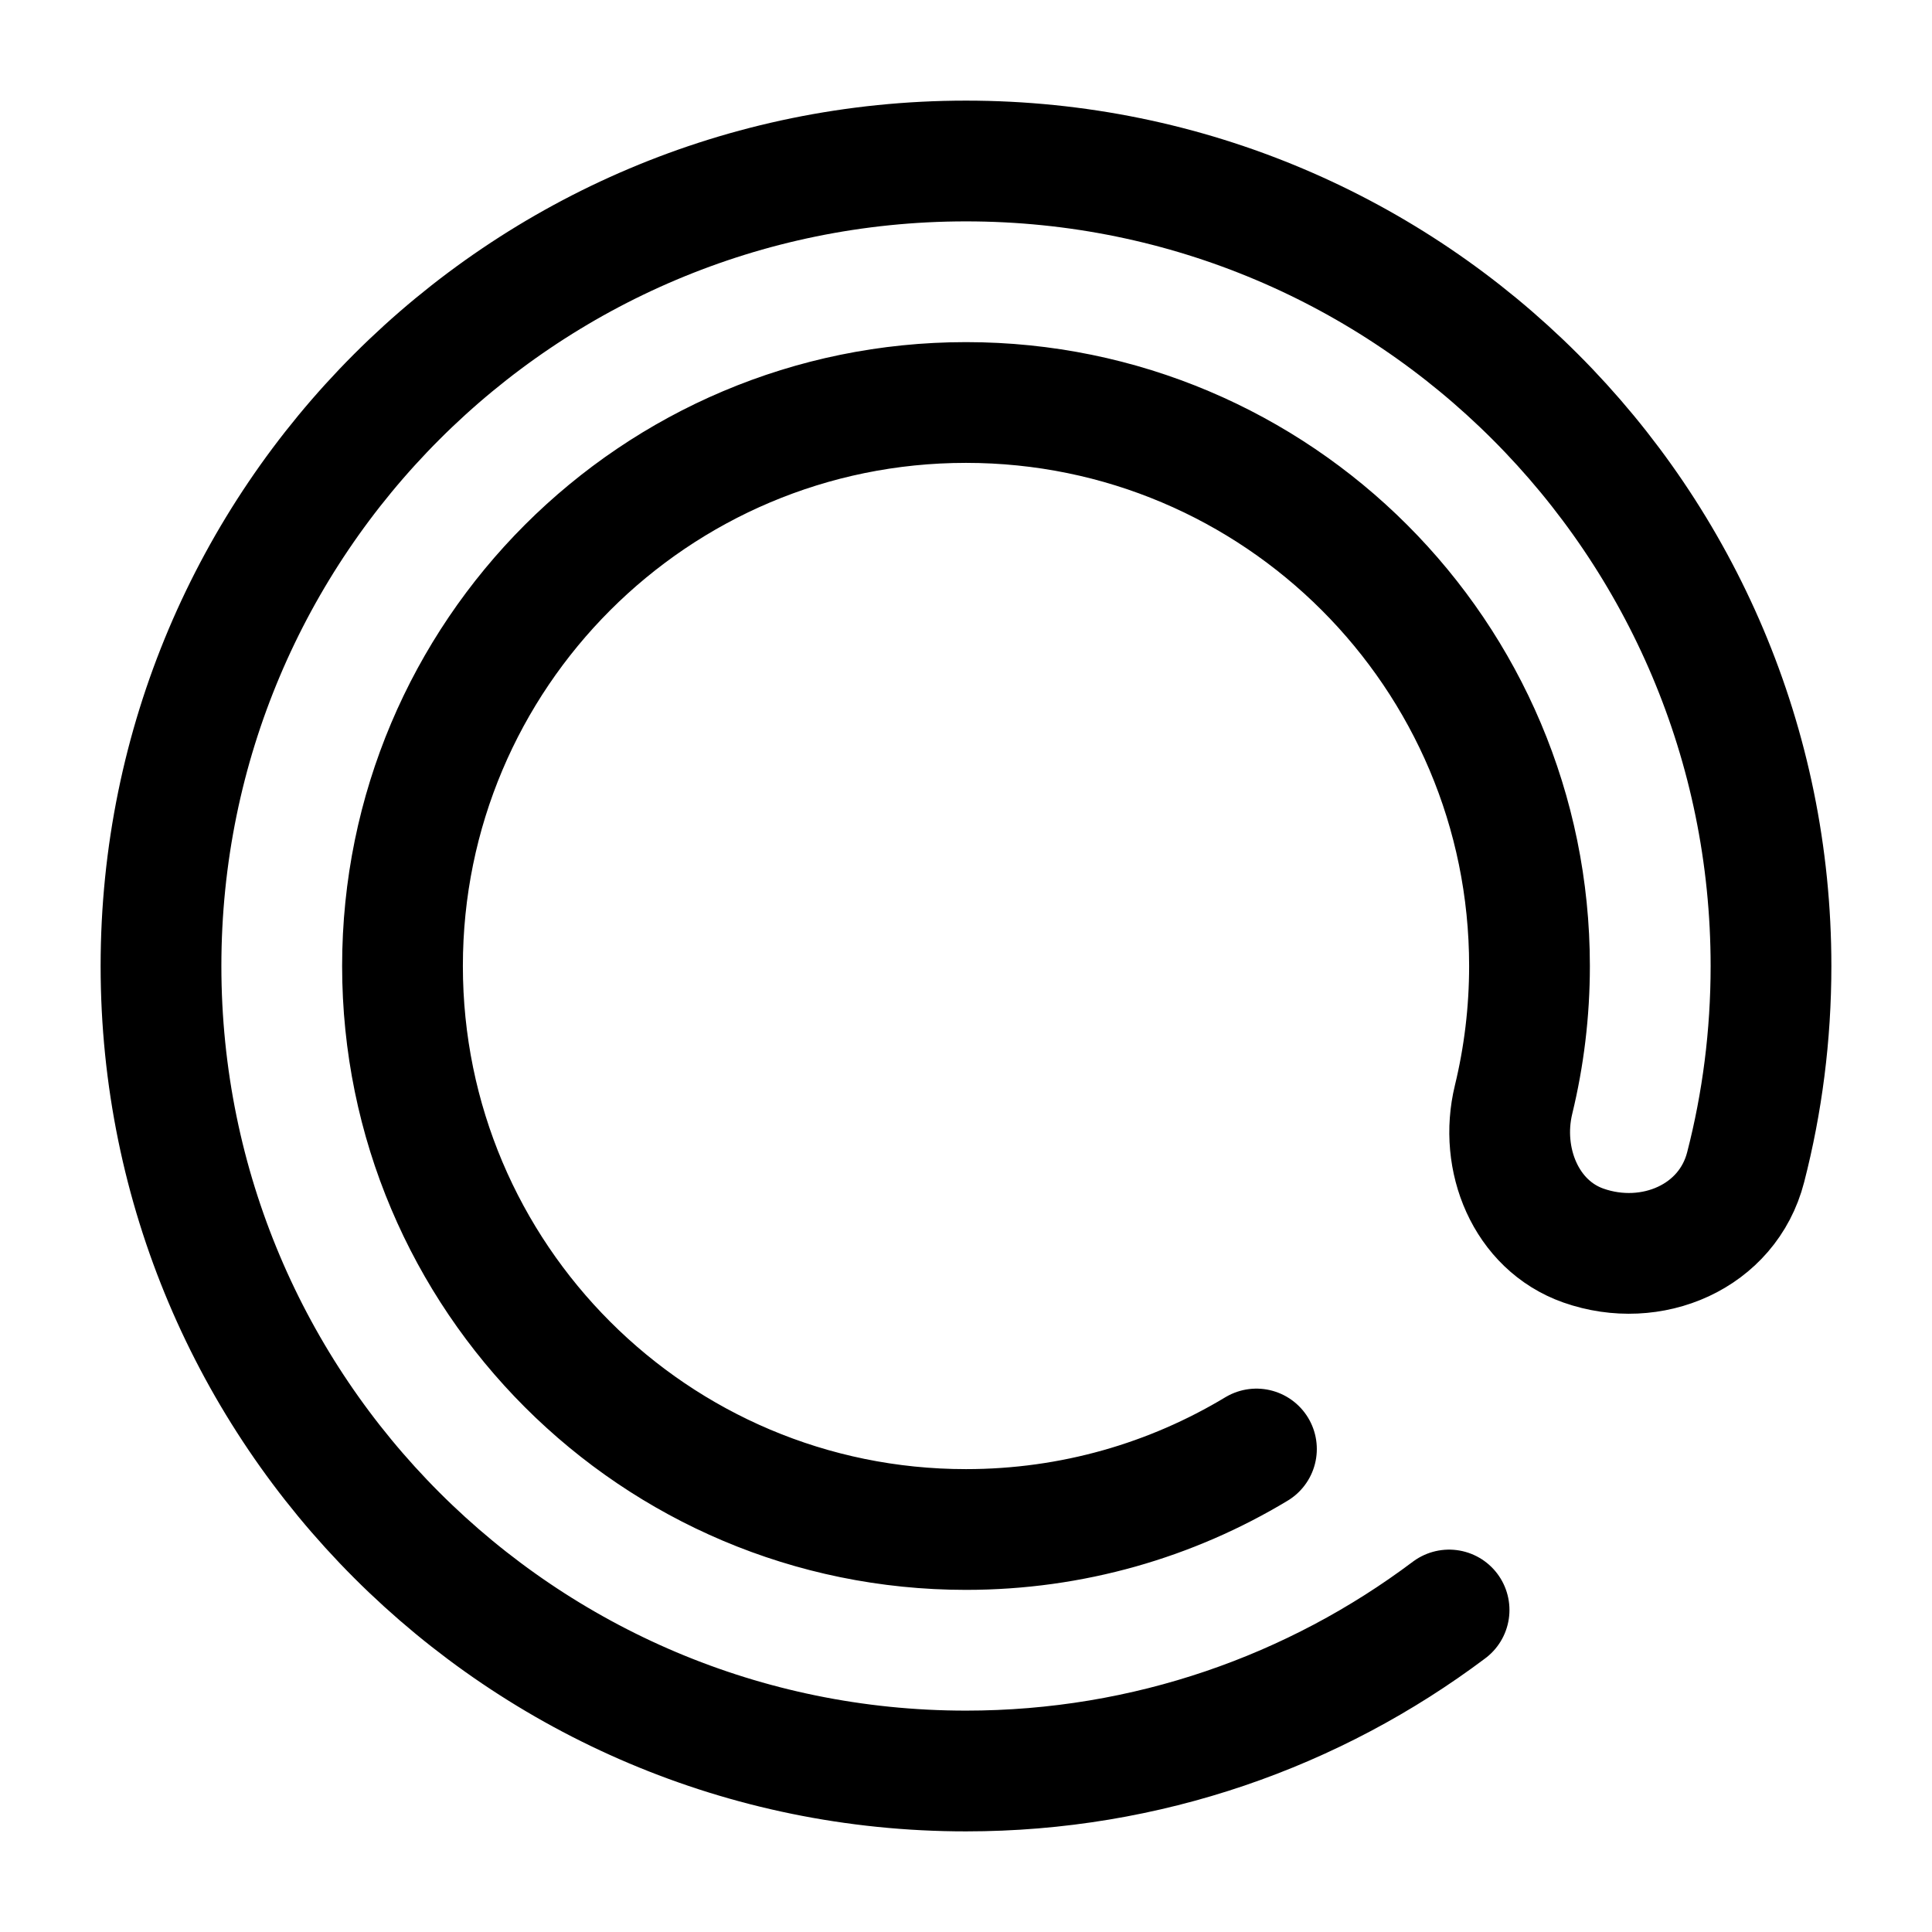
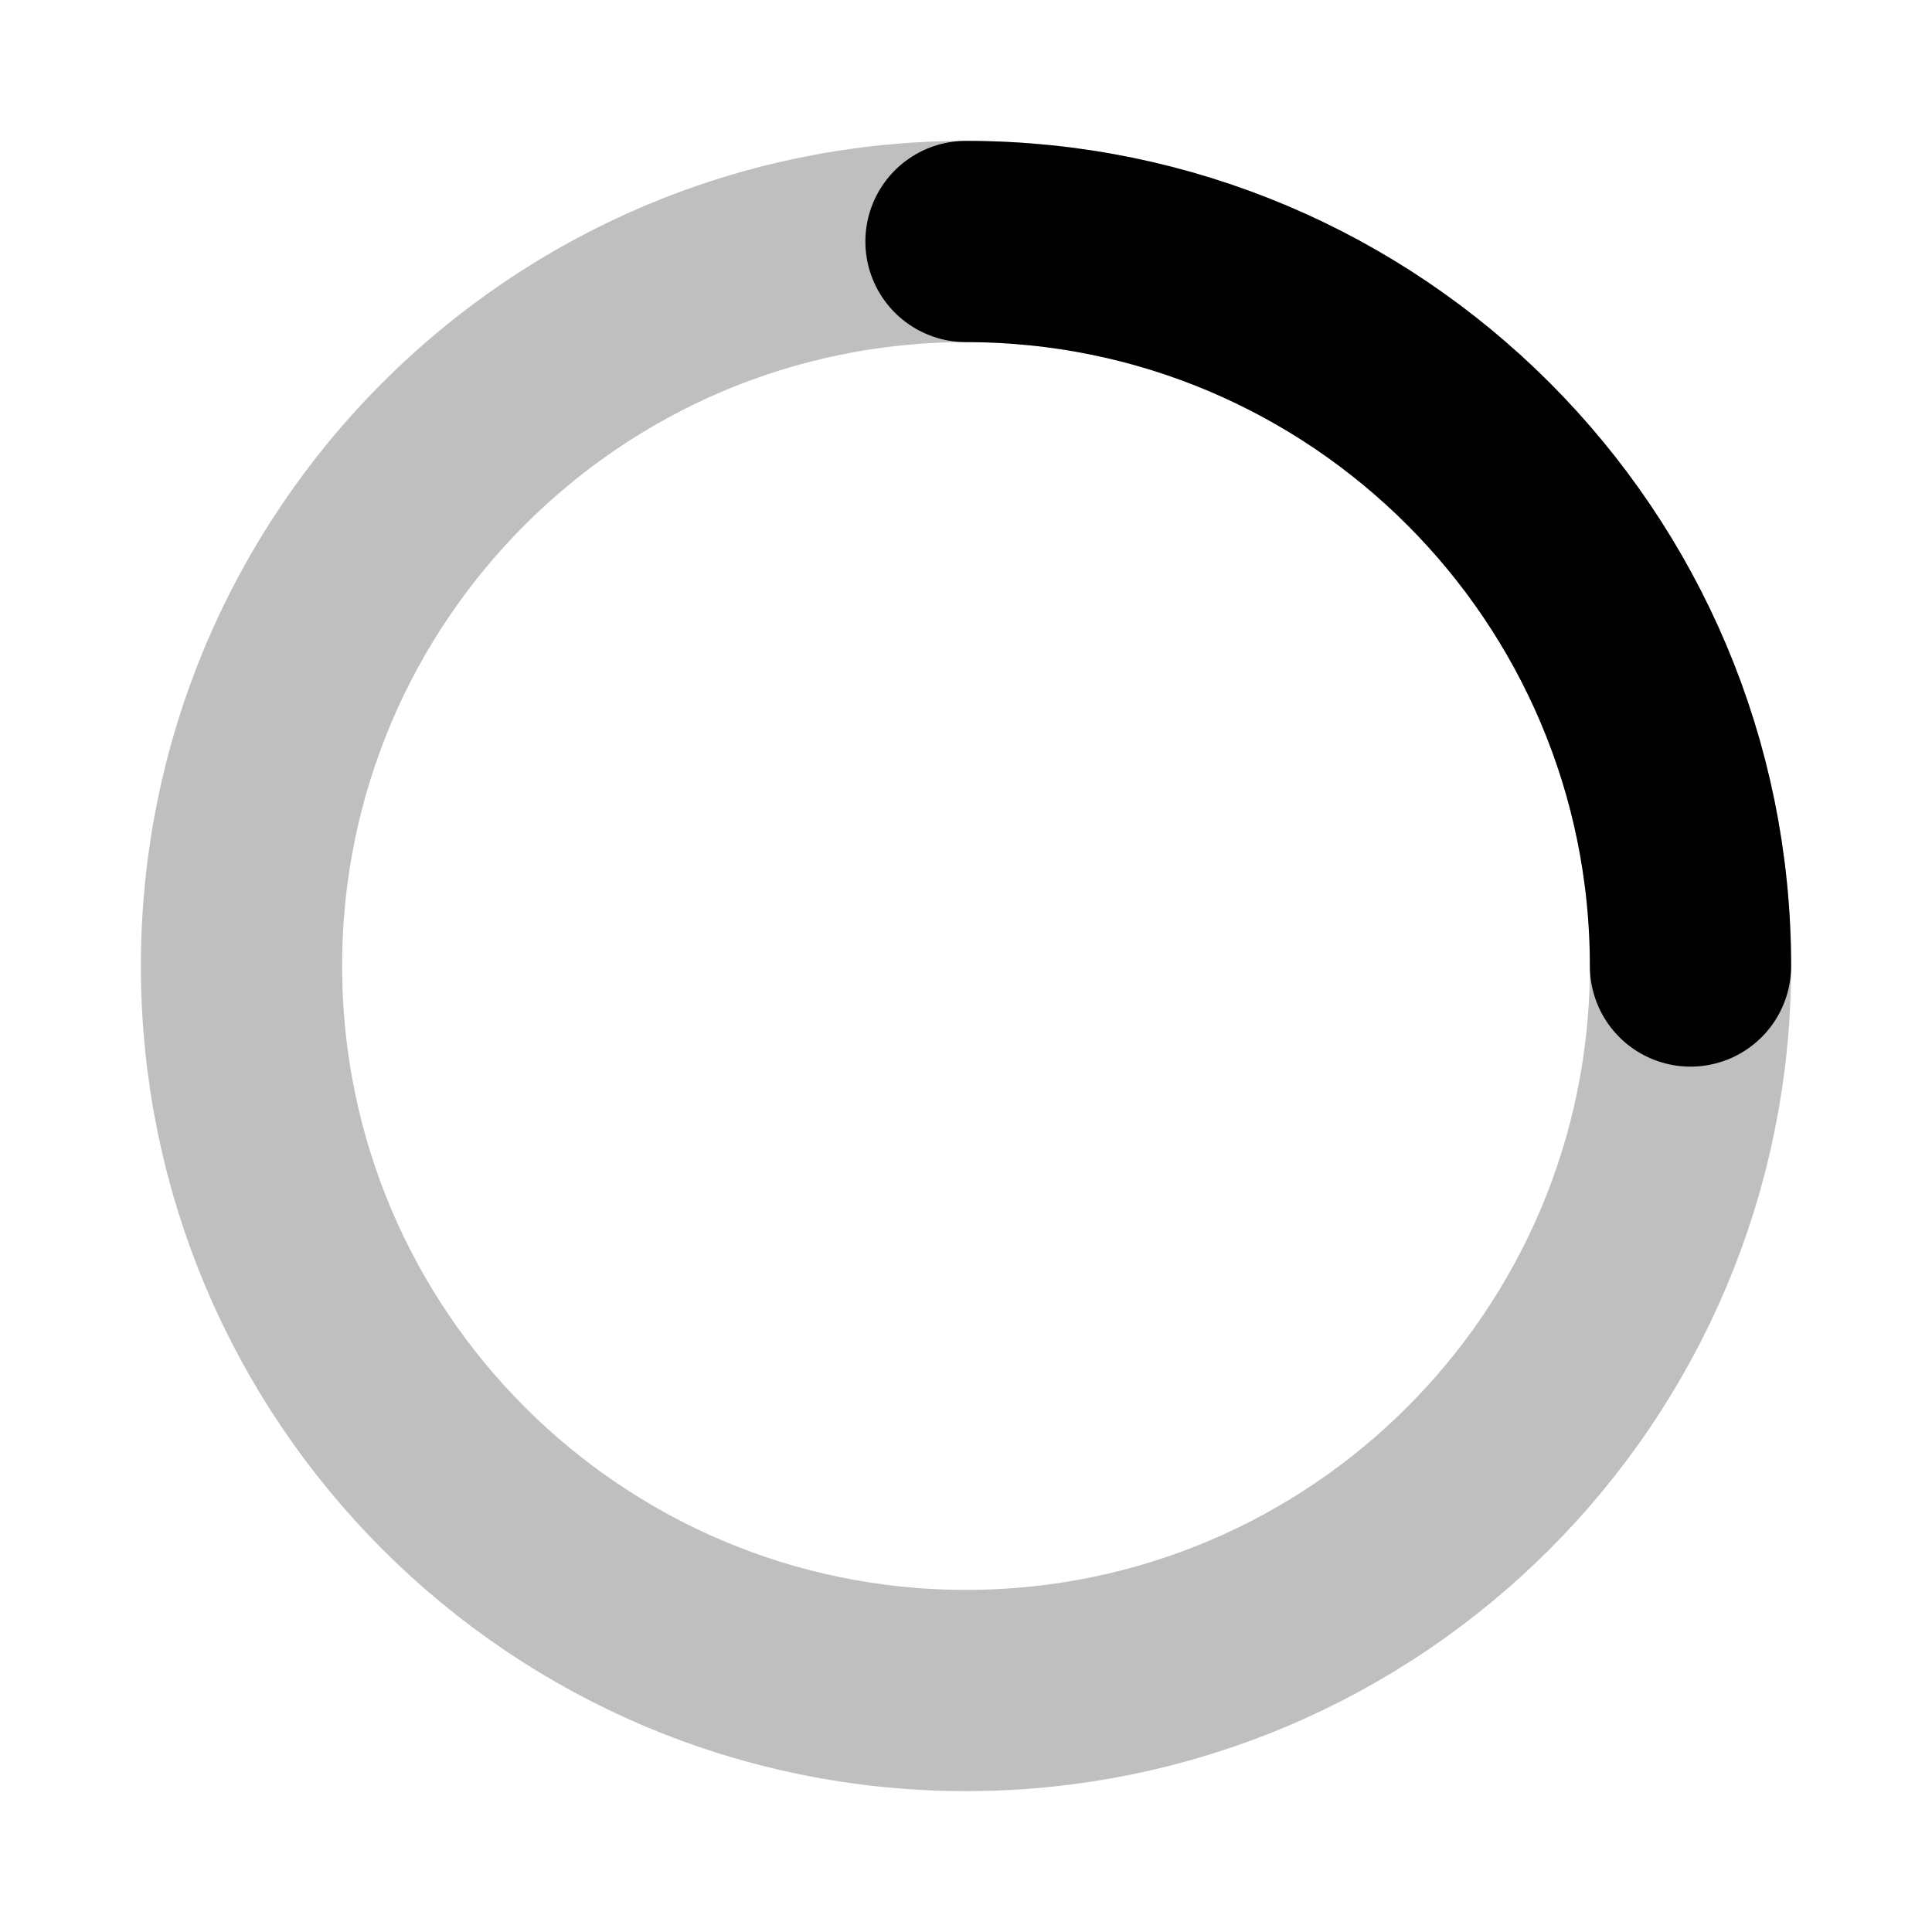
<svg xmlns="http://www.w3.org/2000/svg" width="24" height="24" viewBox="0 0 24 24" fill="none">
-   <path d="M18.001 20C16.329 21.256 14.252 22 12 22C6.477 22 2 17.523 2 12C2 6.477 6.477 2 12 2C17.523 2 22 6.477 22 12C22 12.863 21.891 13.701 21.685 14.5C21.462 15.367 20.515 15.77 19.67 15.473C18.952 15.22 18.622 14.4 18.802 13.66C18.931 13.128 19 12.572 19 12C19 8.134 15.866 5 12 5C8.134 5 5 8.134 5 12C5 15.866 8.134 19 12 19C13.32 19 14.554 18.635 15.608 18" stroke="currentColor" stroke-linecap="round" stroke-width="1.5" />
+   <circle cx="12" cy="12" r="9" stroke="currentColor" stroke-opacity="0.25" stroke-width="2.5" />
+   <path d="M12 3 A9 9 0 0 1 21 12" stroke="currentColor" stroke-width="2.5" stroke-linecap="round" />
</svg>
